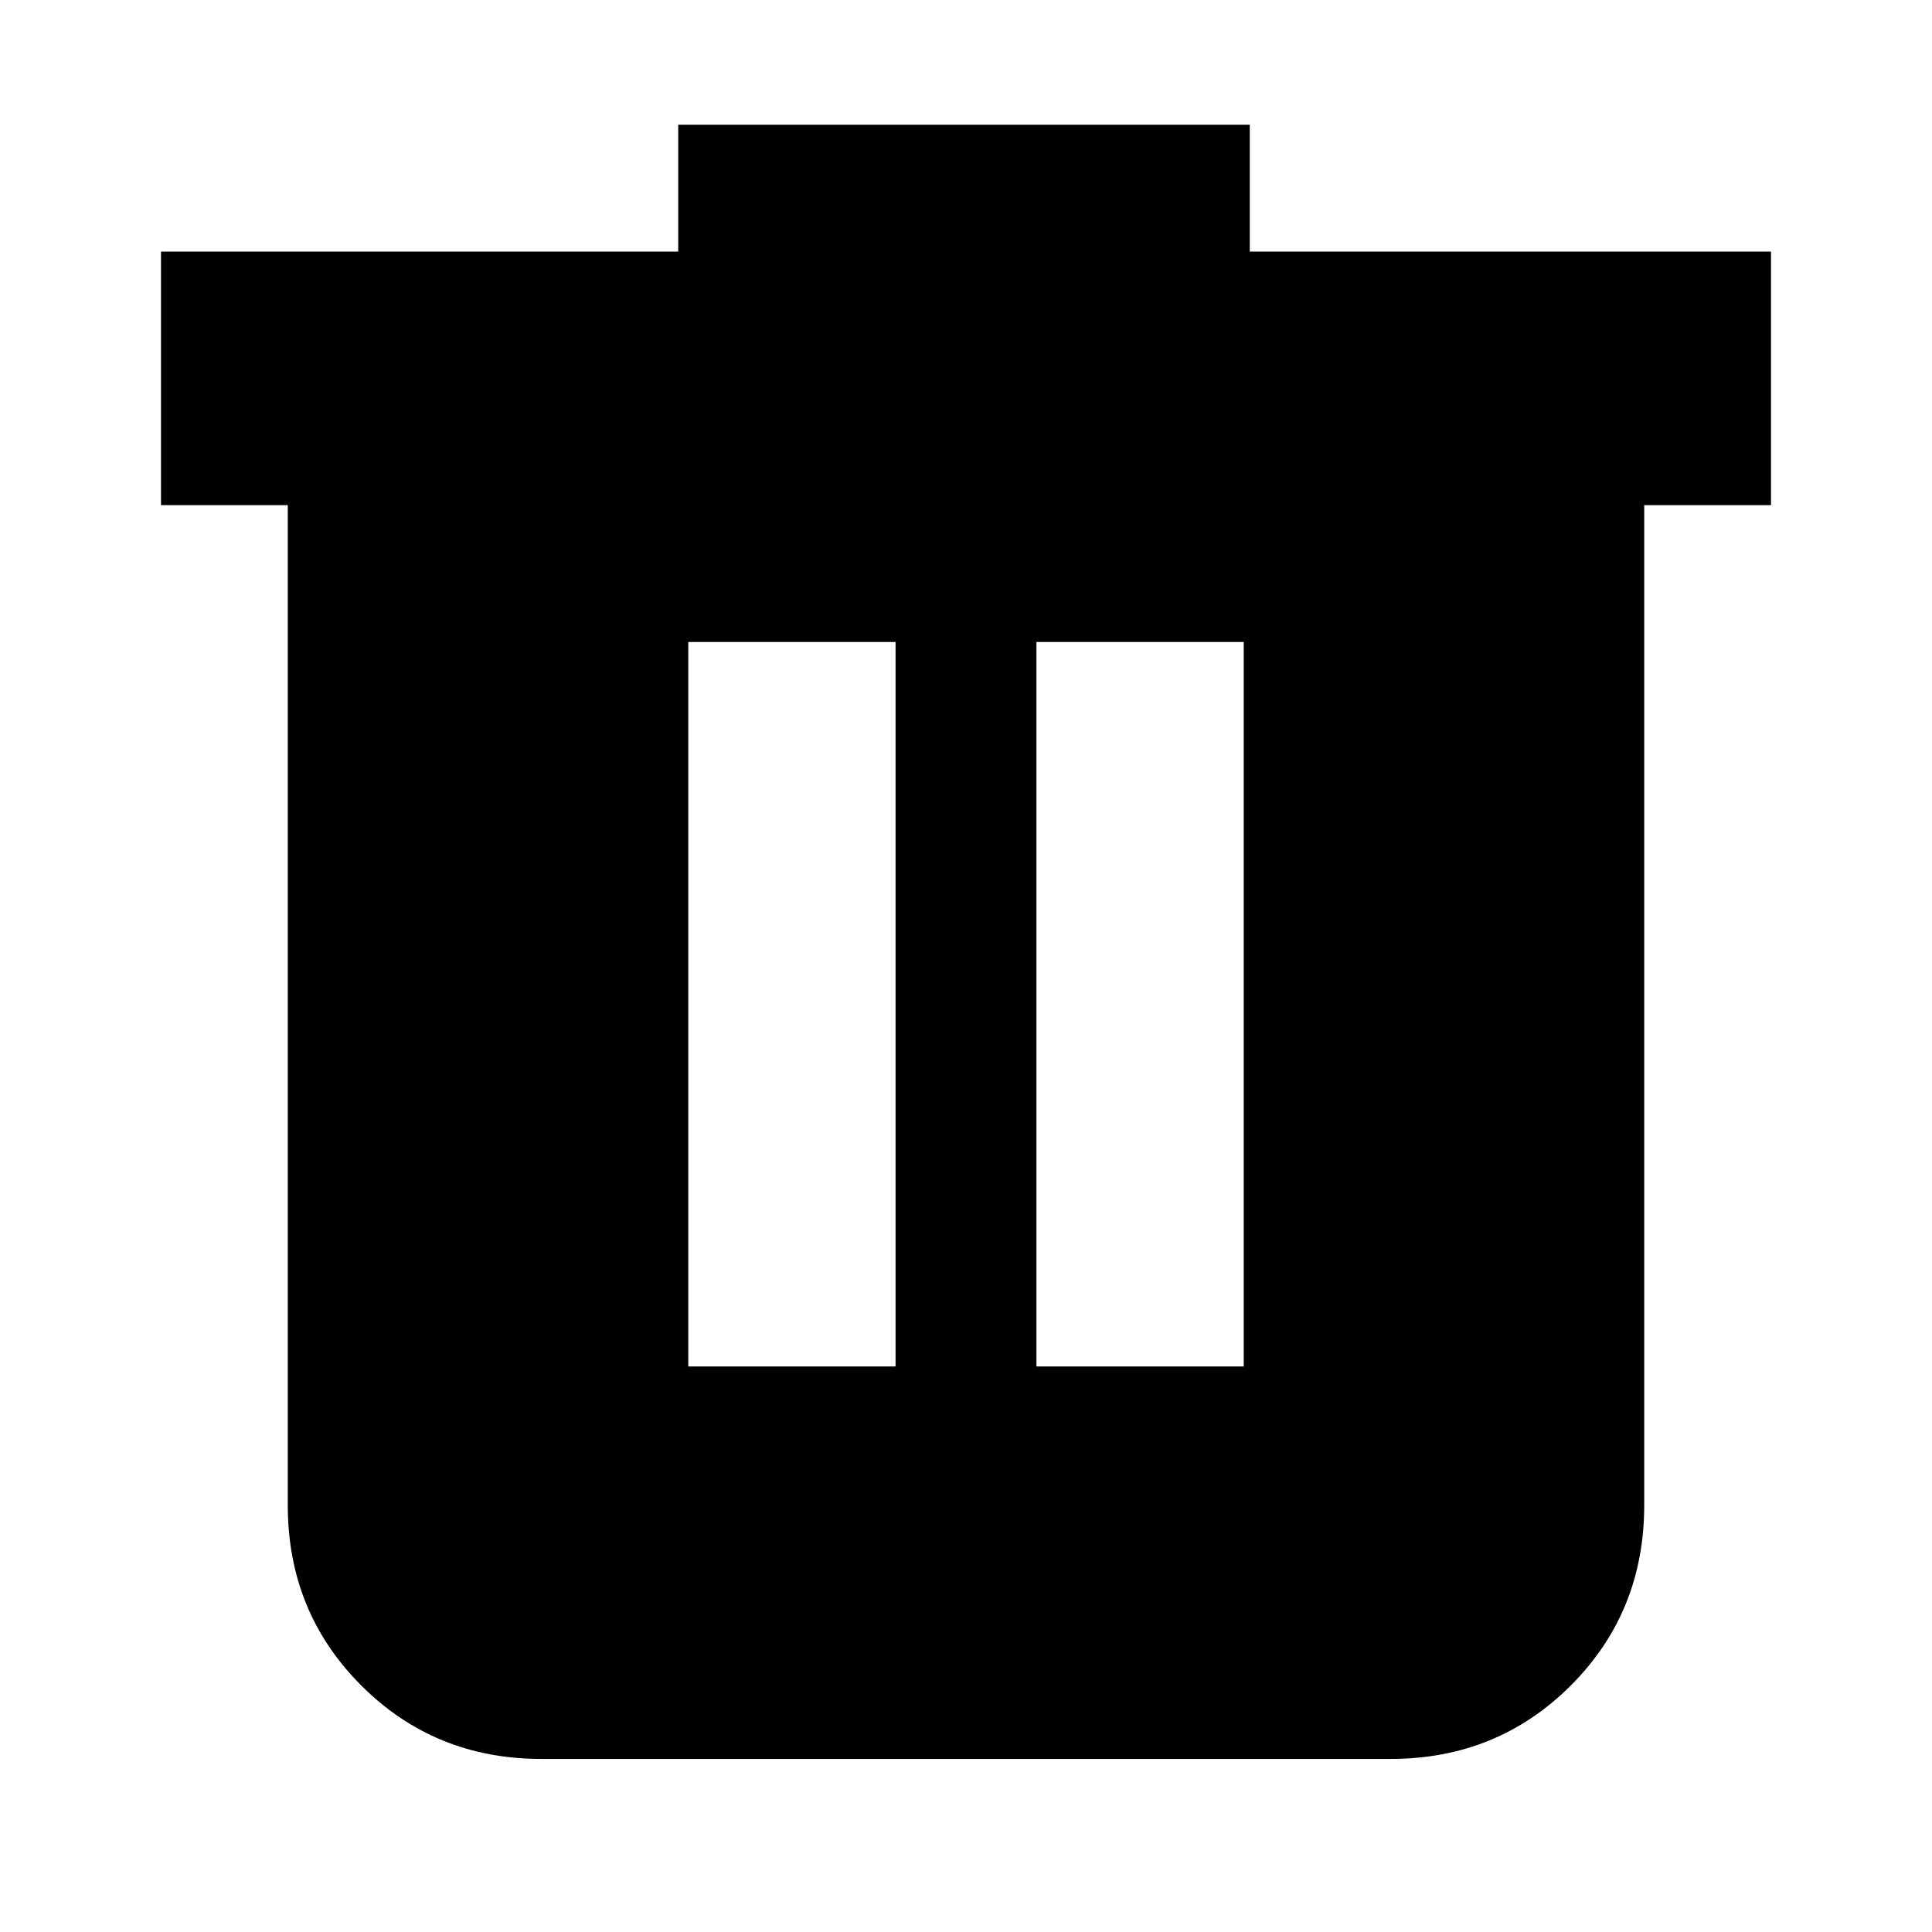
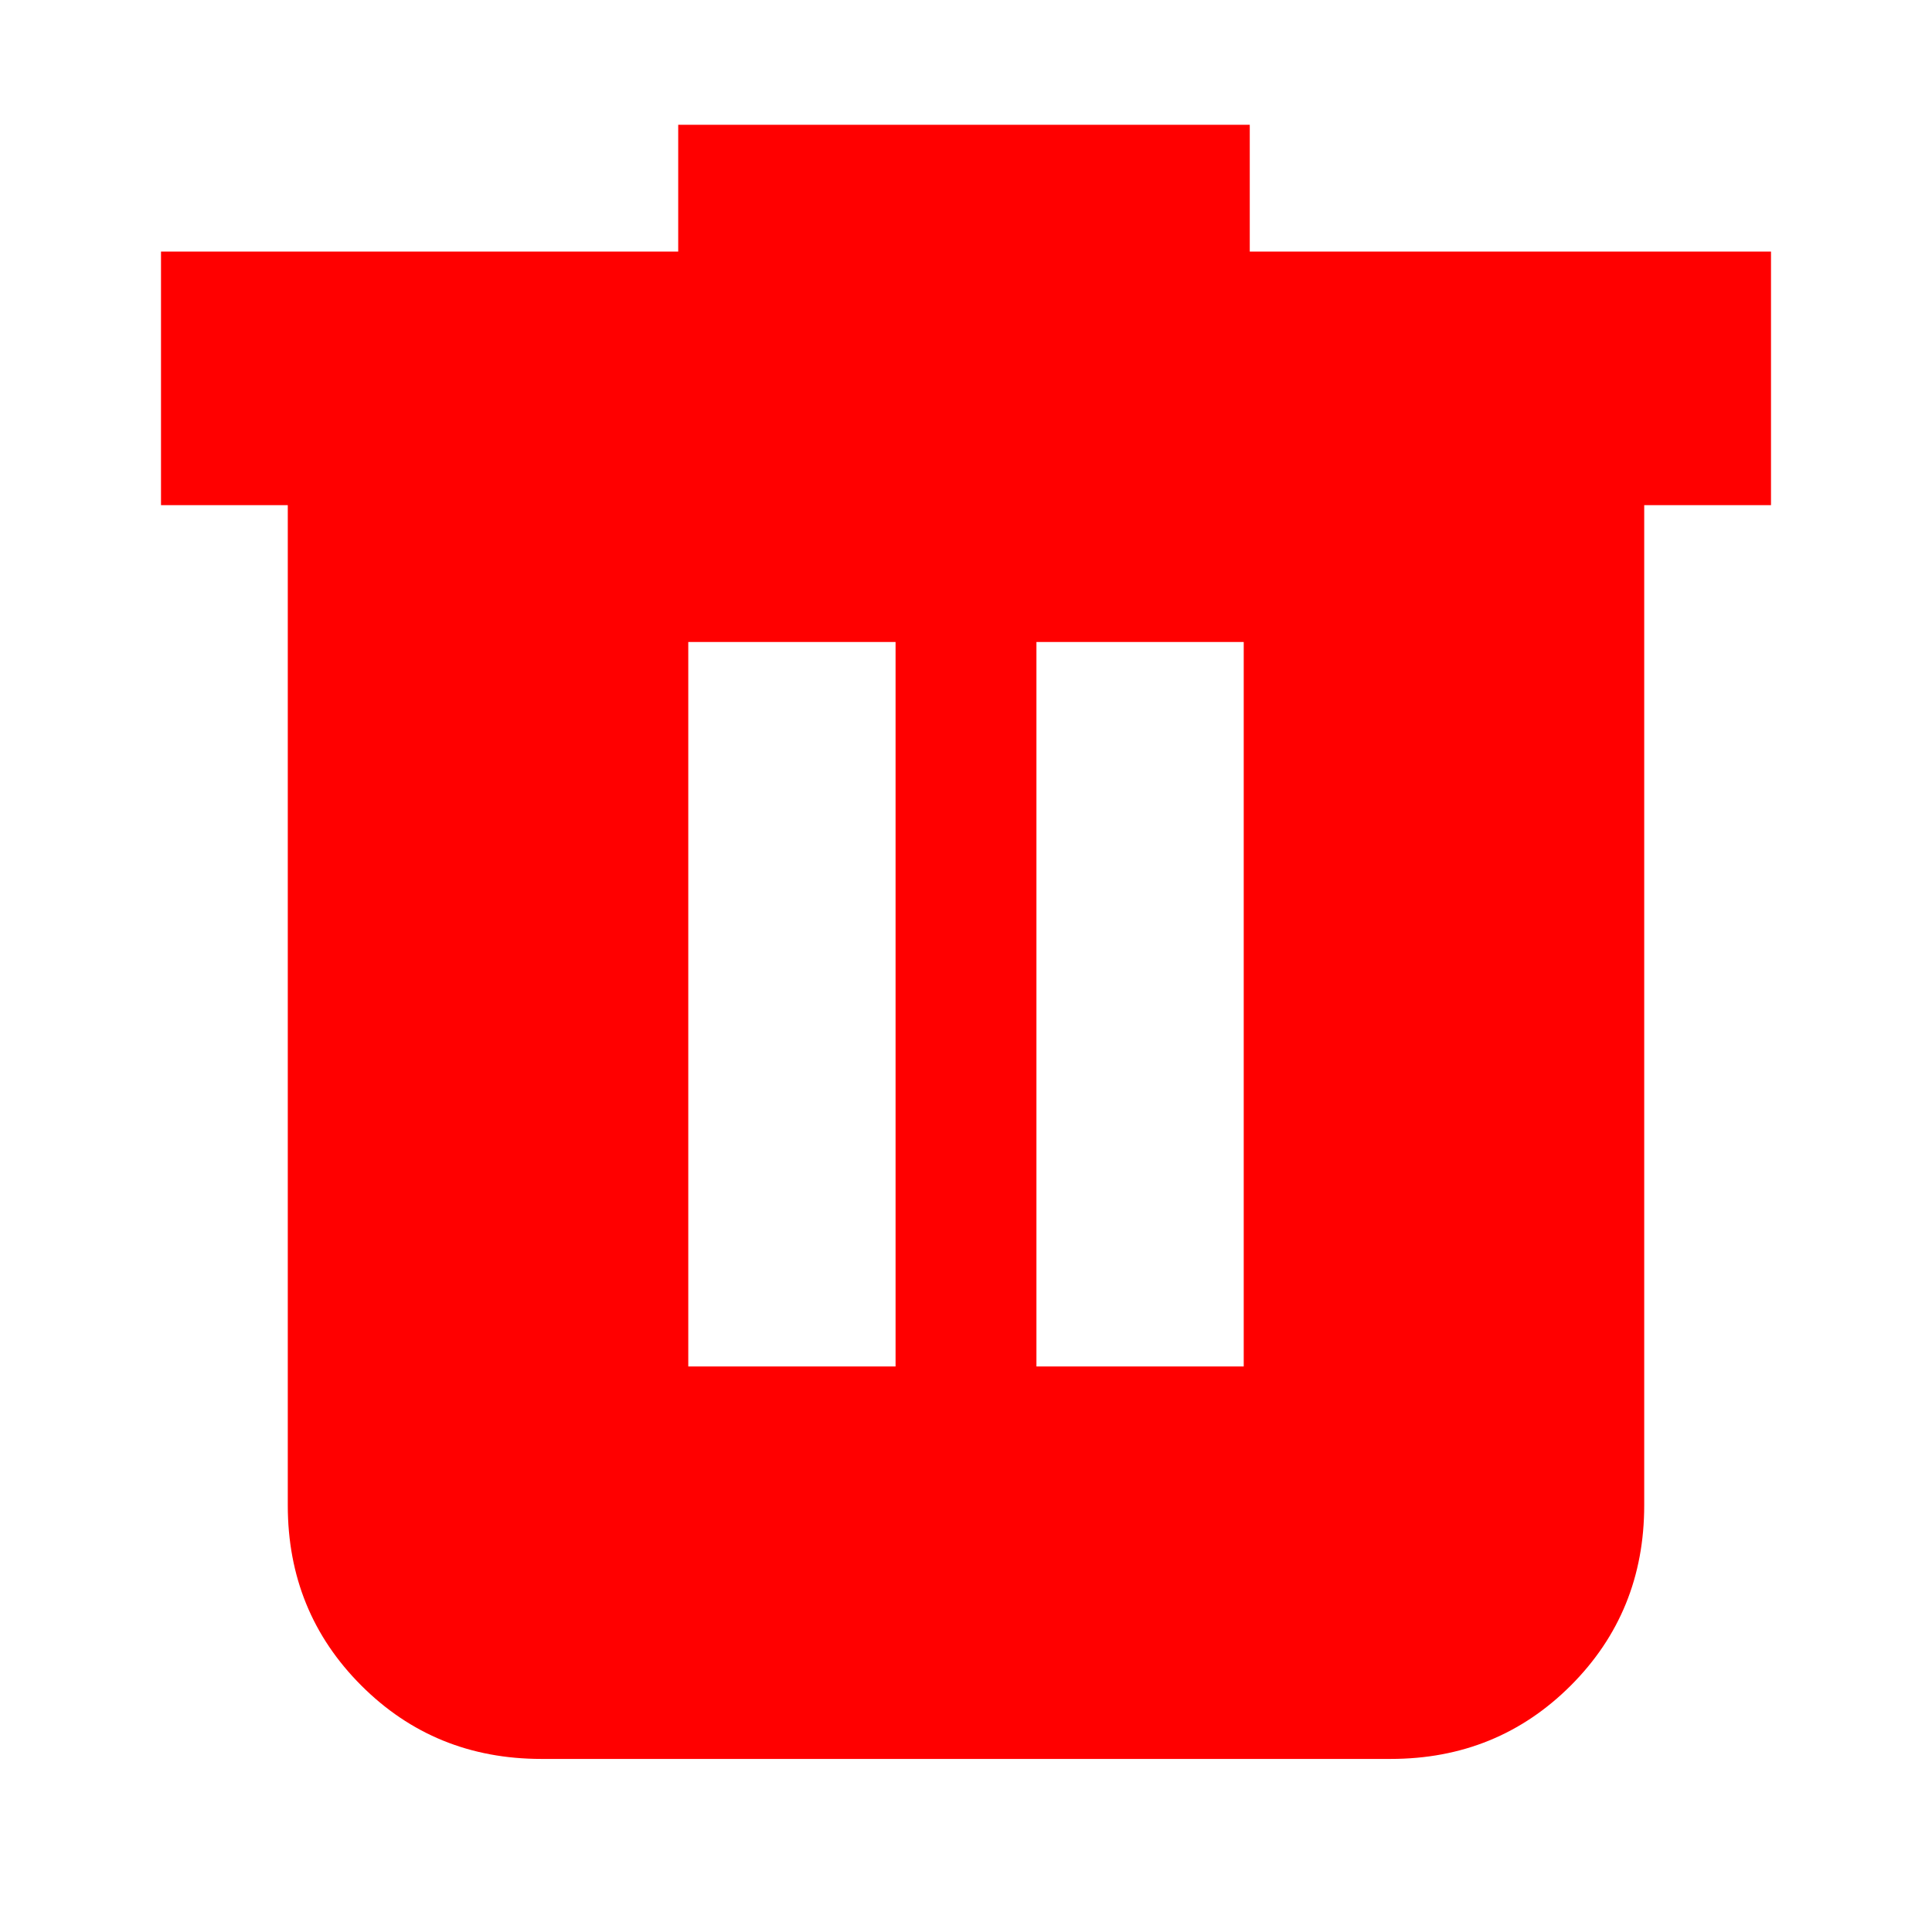
<svg xmlns="http://www.w3.org/2000/svg" height="24" width="24">
-   <path d="M6.725 21.85q-1.325 0-2.237-.912-.913-.913-.913-2.238V6.275H2v-3.15h6.425V1.55h7.1v1.575H22v3.15h-1.575V18.7q0 1.325-.912 2.238-.913.912-2.238.912Zm1.825-4.875h2.575v-9H8.55Zm4.325 0h2.575v-9h-2.575Z" />
+   <path fill="red" d="M6.725 21.85q-1.325 0-2.237-.912-.913-.913-.913-2.238V6.275H2v-3.15h6.425V1.55h7.1v1.575H22v3.15h-1.575V18.7q0 1.325-.912 2.238-.913.912-2.238.912Zm1.825-4.875h2.575v-9H8.55Zm4.325 0h2.575v-9h-2.575Z" />
</svg>
